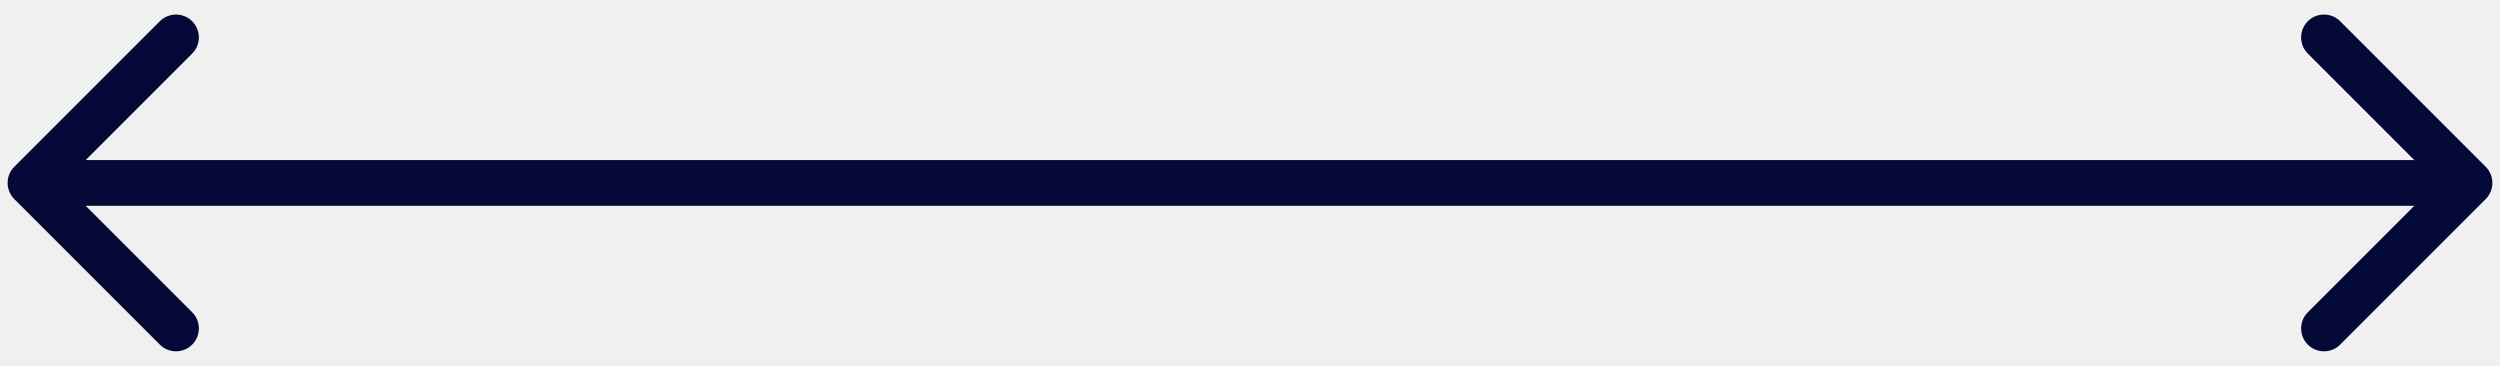
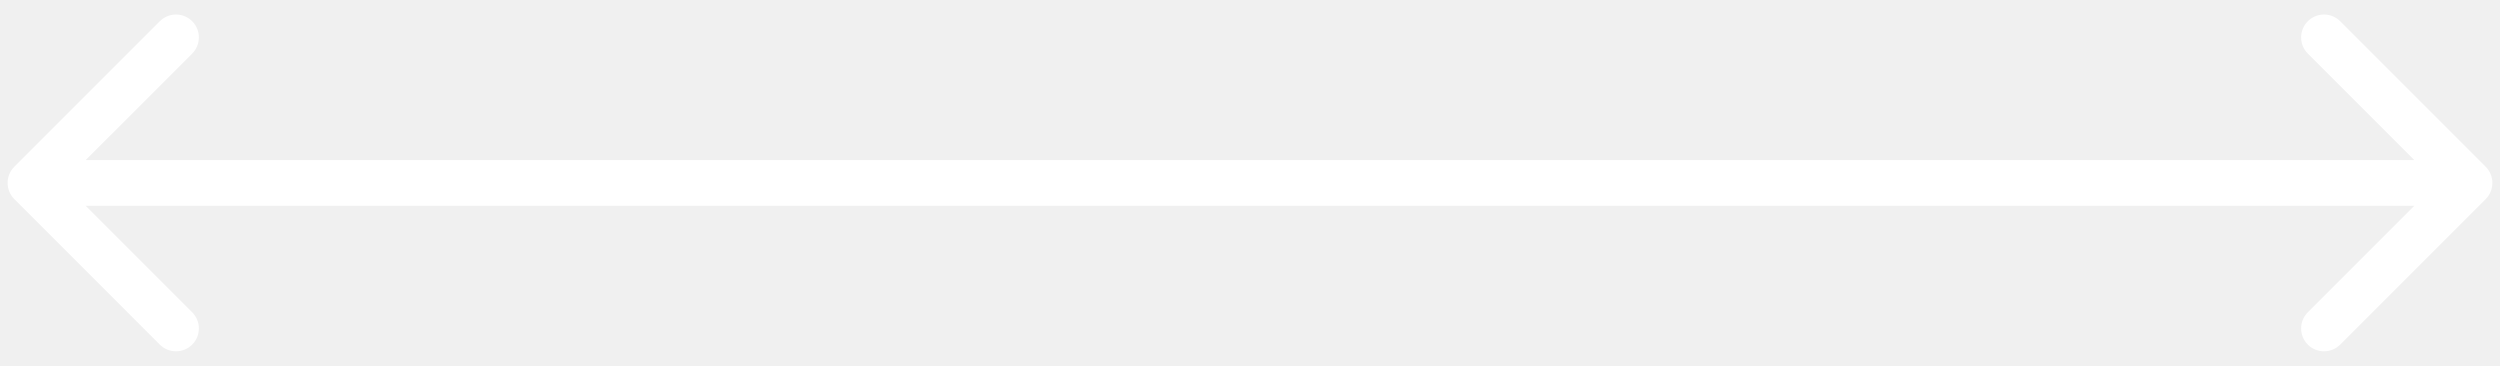
<svg xmlns="http://www.w3.org/2000/svg" width="164" height="24" viewBox="0 0 164 24" fill="none">
-   <path d="M0.939 10.939C0.354 11.525 0.354 12.475 0.939 13.061L10.485 22.607C11.071 23.192 12.021 23.192 12.607 22.607C13.192 22.021 13.192 21.071 12.607 20.485L4.121 12L12.607 3.515C13.192 2.929 13.192 1.979 12.607 1.393C12.021 0.808 11.071 0.808 10.485 1.393L0.939 10.939ZM82 10.5L2 10.5L2 13.5L82 13.5L82 10.5Z" fill="#050937" />
-   <path d="M163.061 13.061C163.646 12.475 163.646 11.525 163.061 10.939L153.515 1.393C152.929 0.808 151.979 0.808 151.393 1.393C150.808 1.979 150.808 2.929 151.393 3.515L159.879 12L151.393 20.485C150.808 21.071 150.808 22.021 151.393 22.607C151.979 23.192 152.929 23.192 153.515 22.607L163.061 13.061ZM82 13.5L162 13.5V10.5L82 10.5V13.5Z" fill="#050937" />
+   <path d="M0.939 10.939C0.354 11.525 0.354 12.475 0.939 13.061L10.485 22.607C11.071 23.192 12.021 23.192 12.607 22.607C13.192 22.021 13.192 21.071 12.607 20.485L4.121 12L12.607 3.515C13.192 2.929 13.192 1.979 12.607 1.393C12.021 0.808 11.071 0.808 10.485 1.393L0.939 10.939ZM82 10.5L2 10.5L2 13.5L82 13.5L82 10.5Z" fill="#fff" />
+   <path d="M163.061 13.061C163.646 12.475 163.646 11.525 163.061 10.939L153.515 1.393C152.929 0.808 151.979 0.808 151.393 1.393C150.808 1.979 150.808 2.929 151.393 3.515L159.879 12L151.393 20.485C150.808 21.071 150.808 22.021 151.393 22.607C151.979 23.192 152.929 23.192 153.515 22.607L163.061 13.061ZM82 13.5L162 13.5V10.5L82 10.5V13.5Z" fill="#fff" />
</svg>
